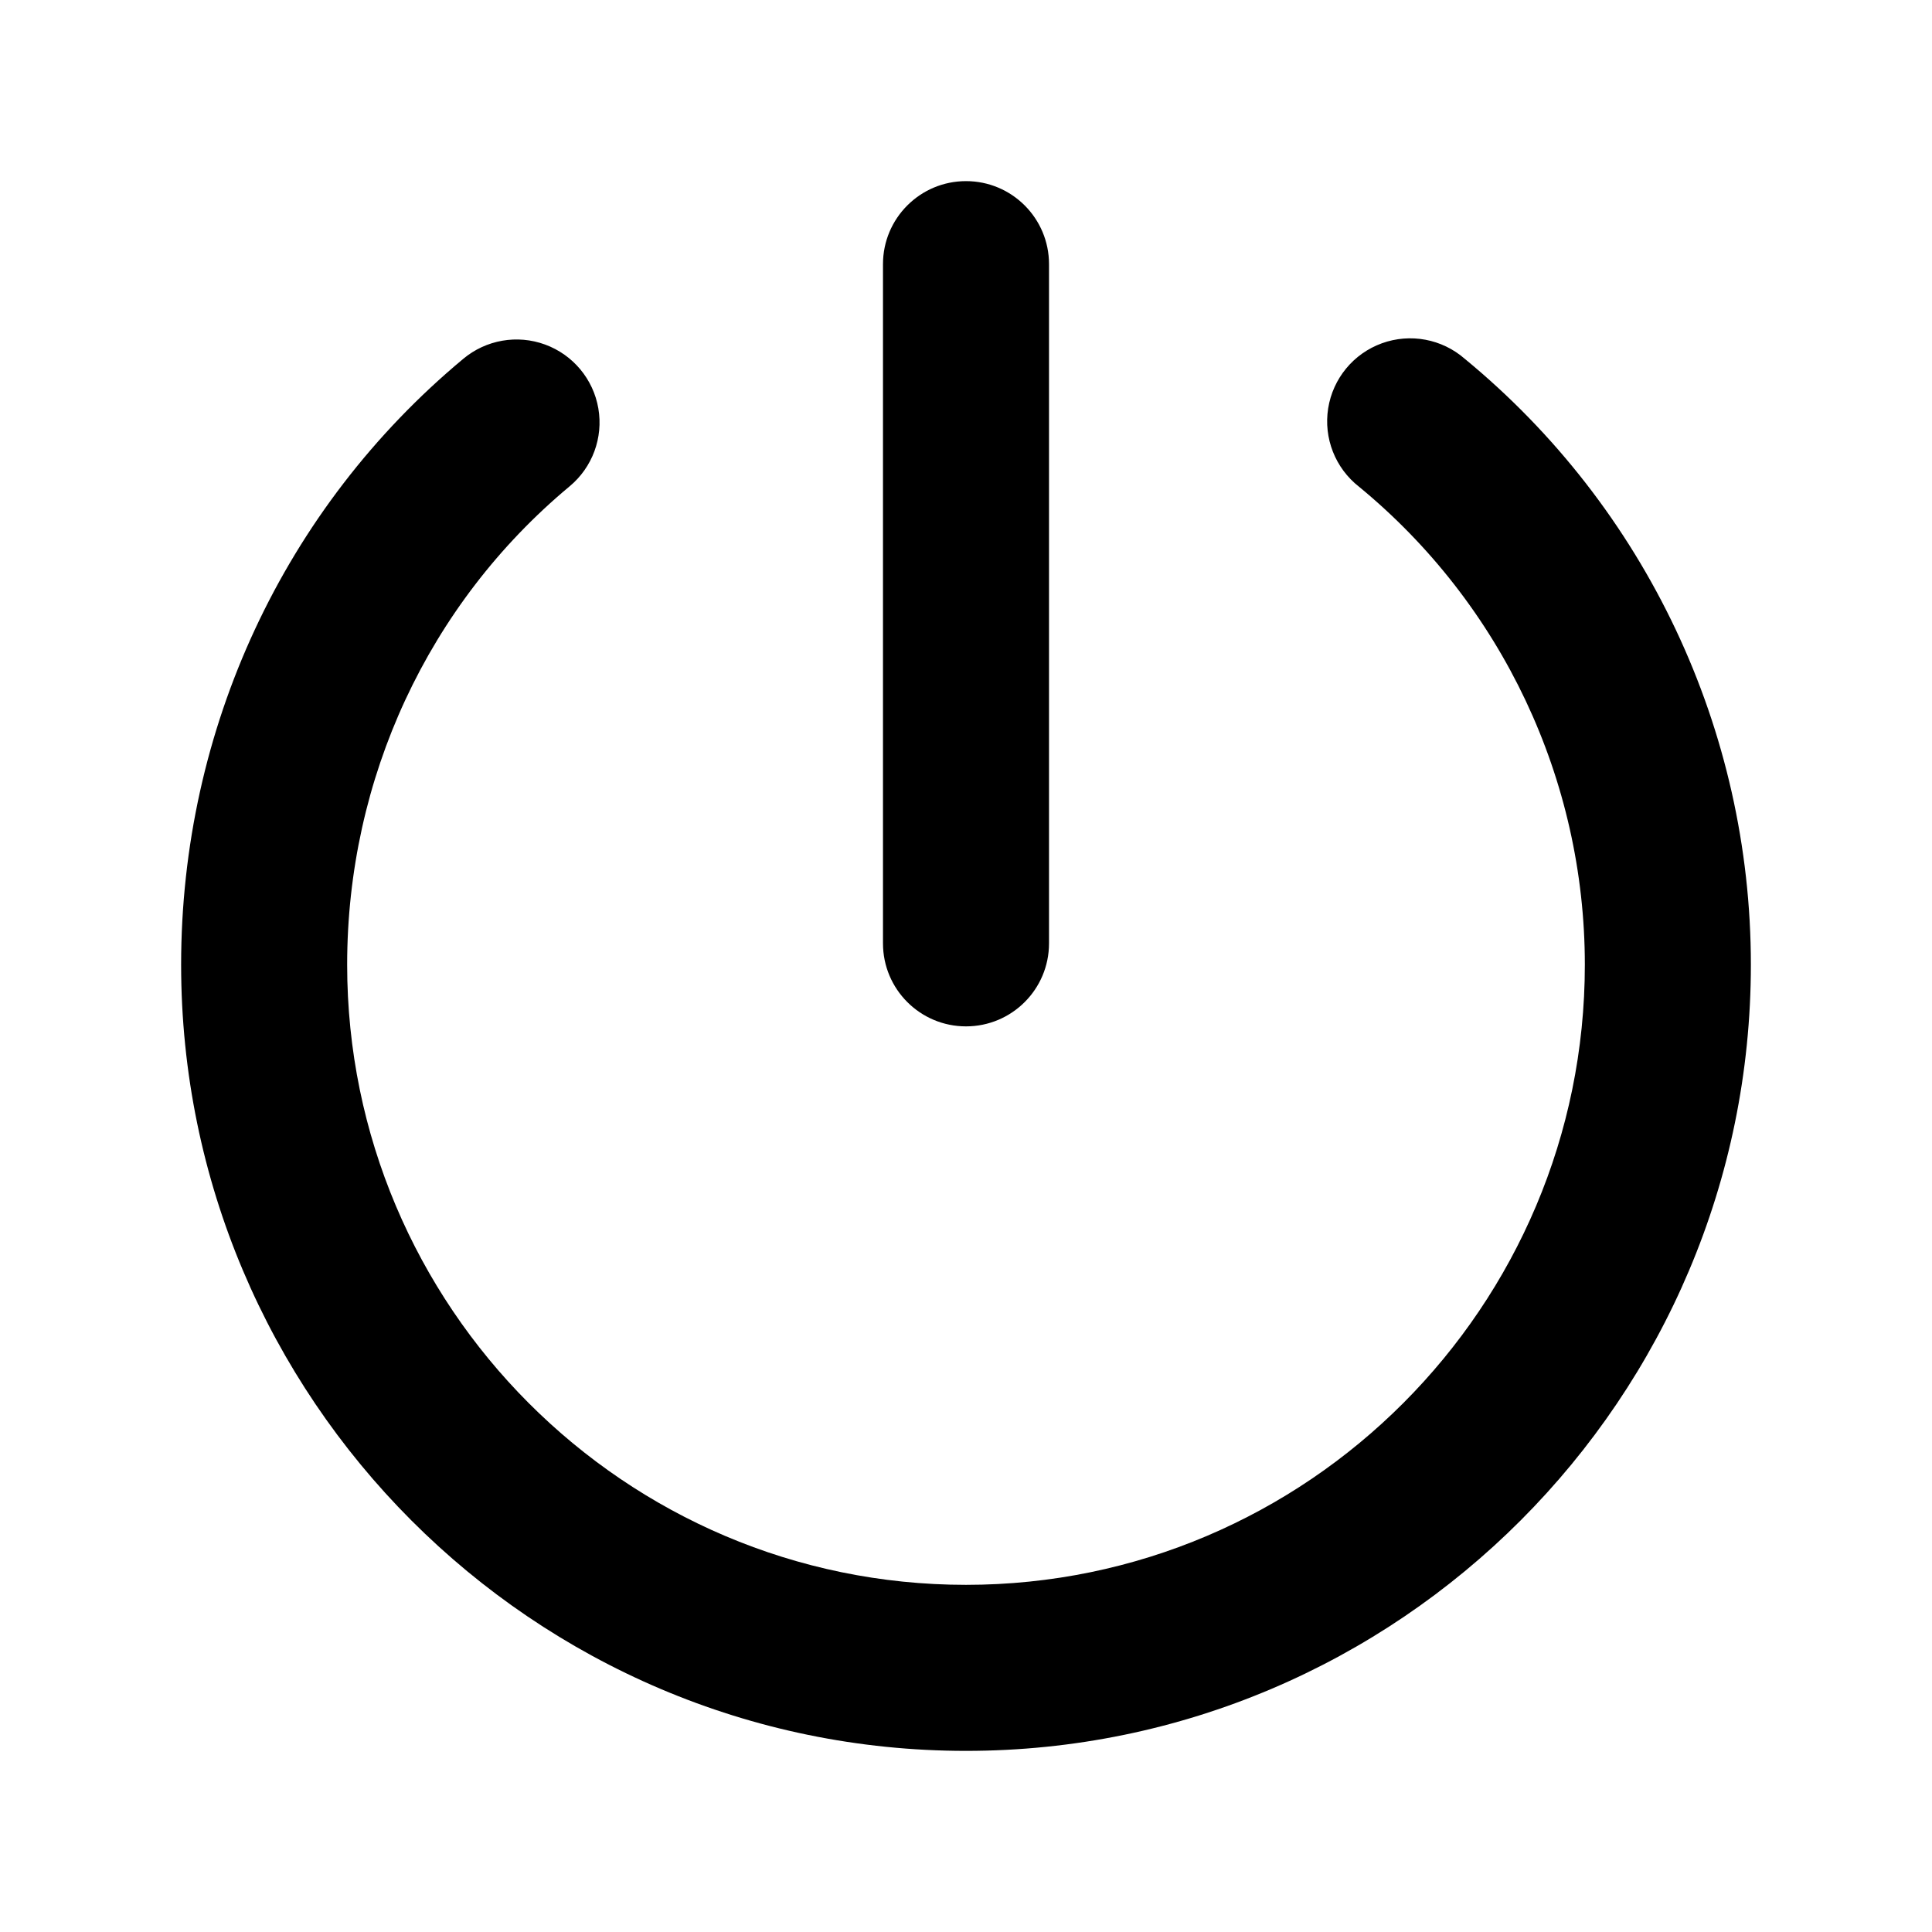
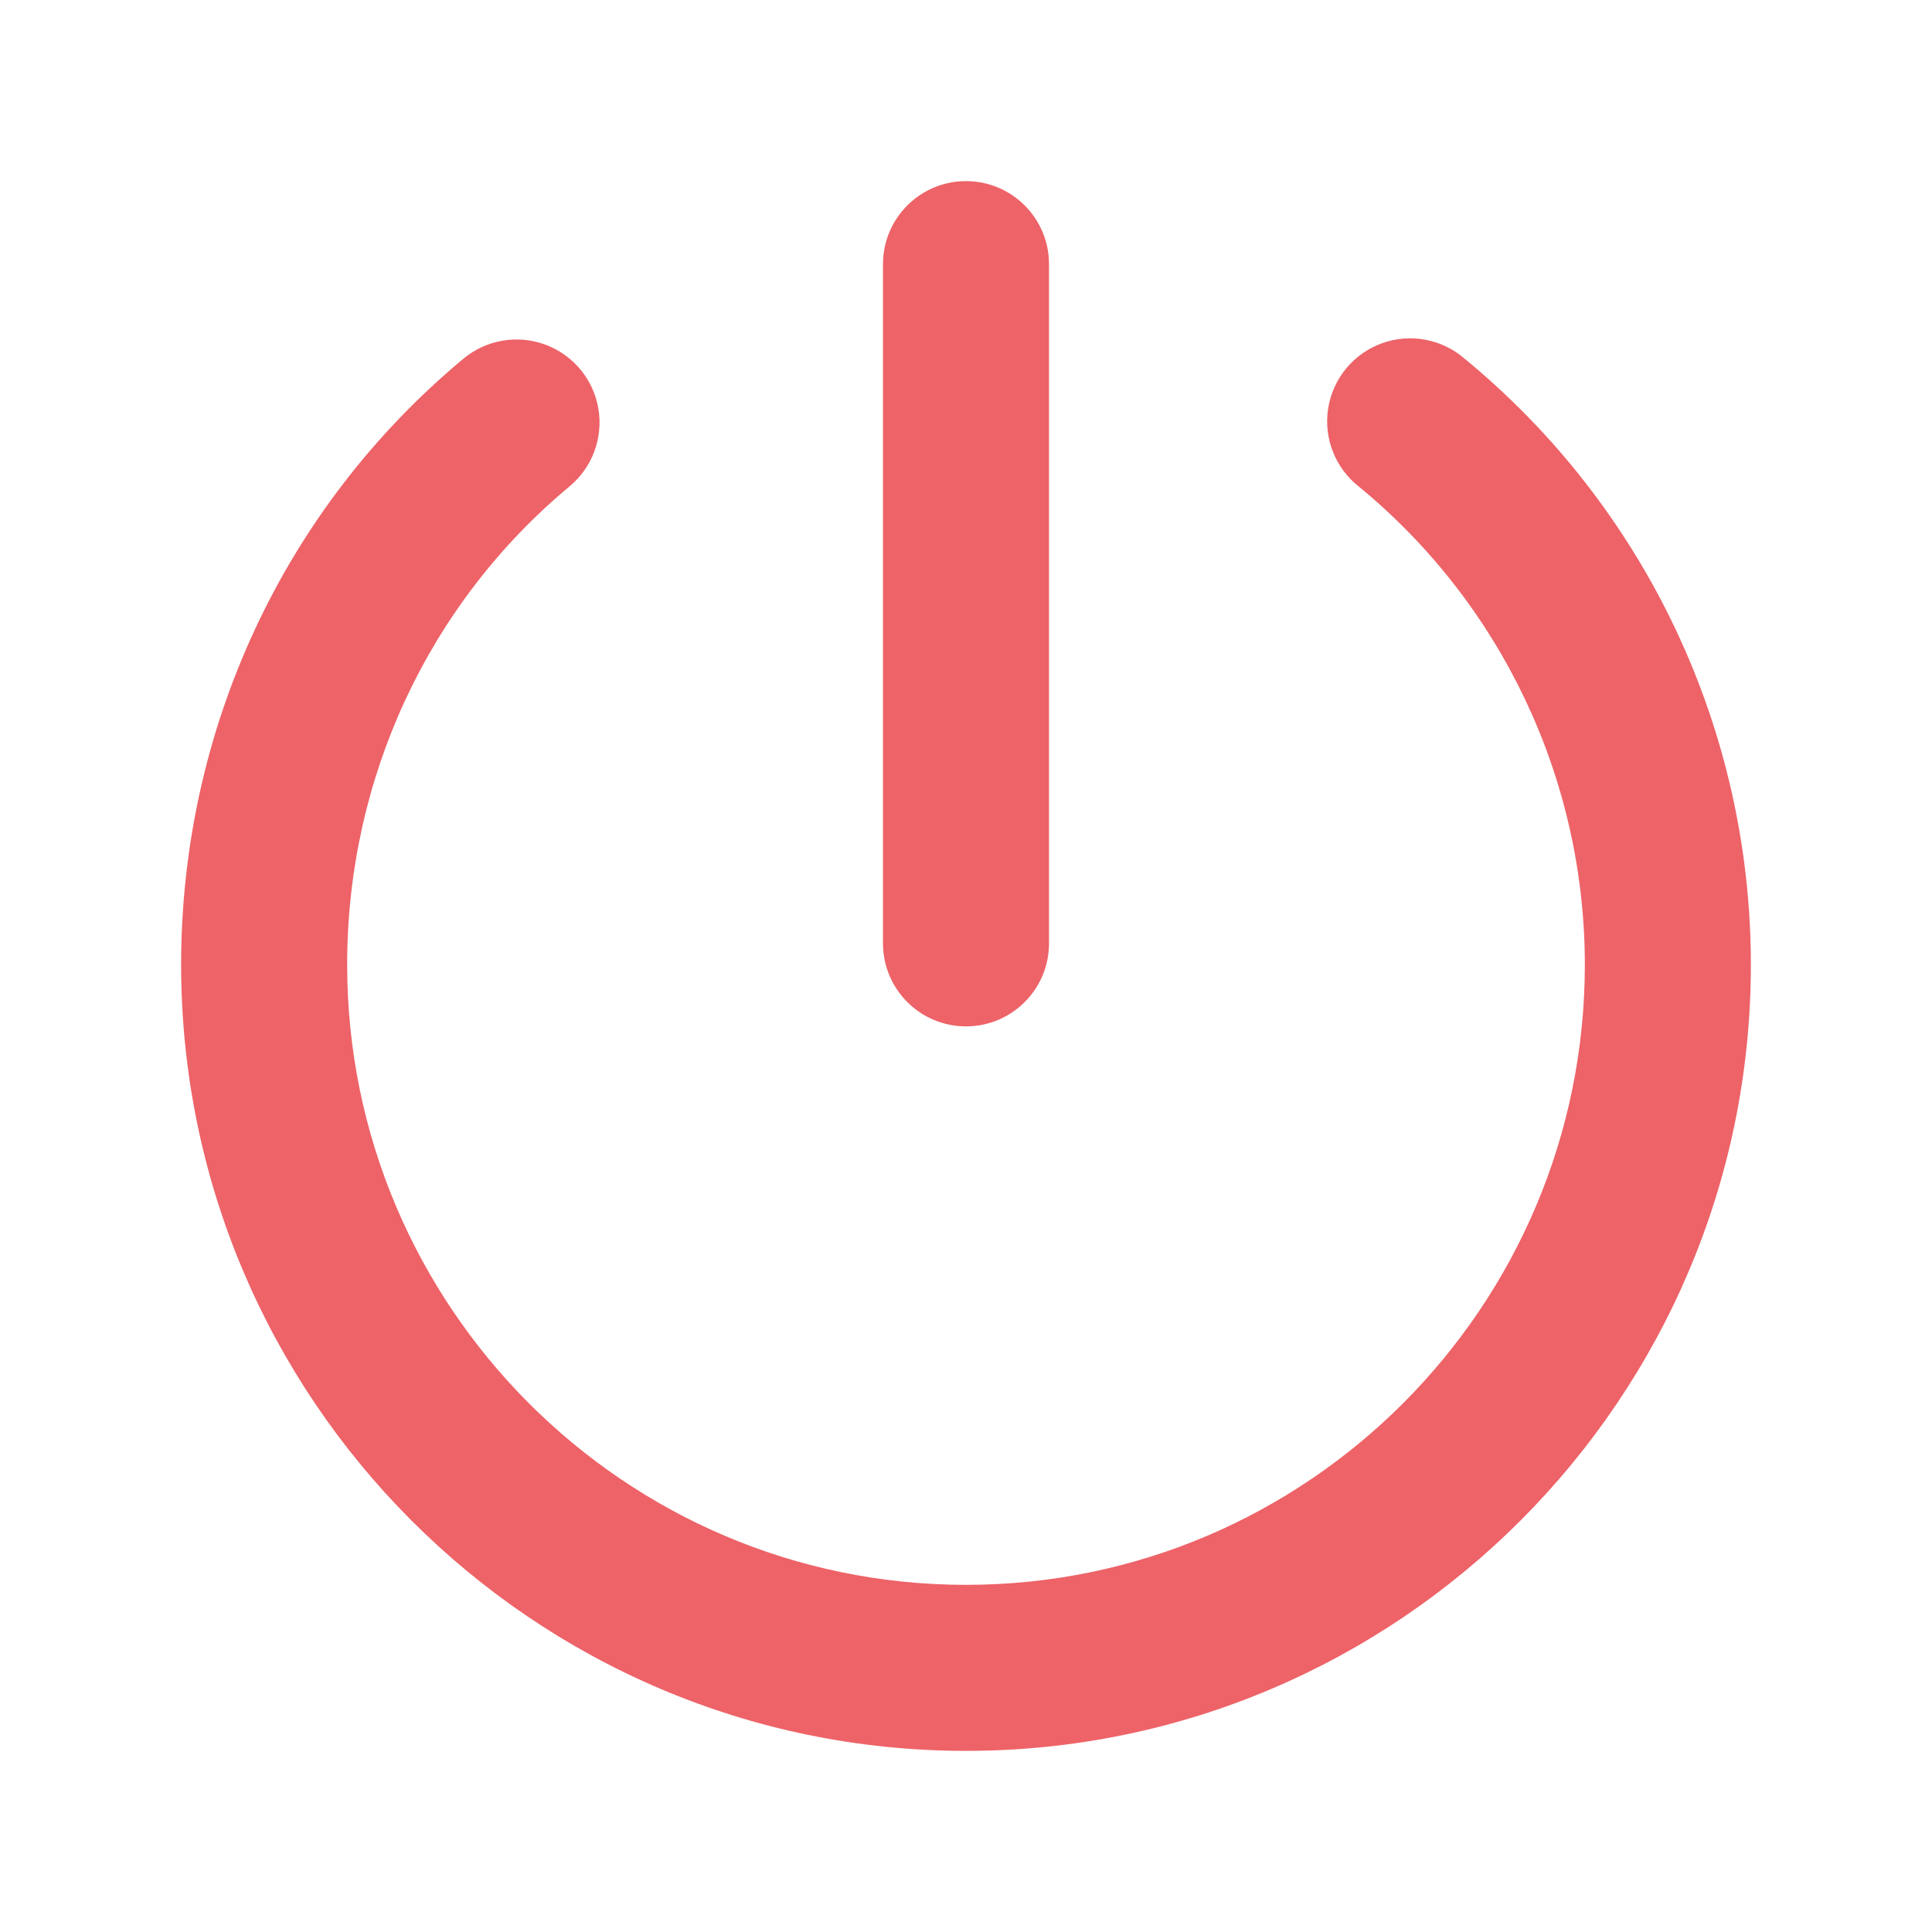
- <svg xmlns="http://www.w3.org/2000/svg" class="ionicon" viewBox="0 0 512 512" fill="currentColor">
+ <svg xmlns="http://www.w3.org/2000/svg" class="ionicon" viewBox="0 0 512 512" fill="#ED6368" height="23" width="23">
  <path d="M256 464c-114.69 0-208-93.47-208-208.35 0-62.45 27.25-121 74.76-160.55a22 22 0 1128.17 33.8C113.48 160.1 92 206.3 92 255.65 92 346.27 165.57 420 256 420s164-73.73 164-164.35A164 164 0 00360.17 129a22 22 0 1128-33.92A207.88 207.88 0 01464 255.65C464 370.53 370.69 464 256 464z" />
  <path d="M256 272a22 22 0 01-22-22V70a22 22 0 0144 0v180a22 22 0 01-22 22z" />
</svg>
